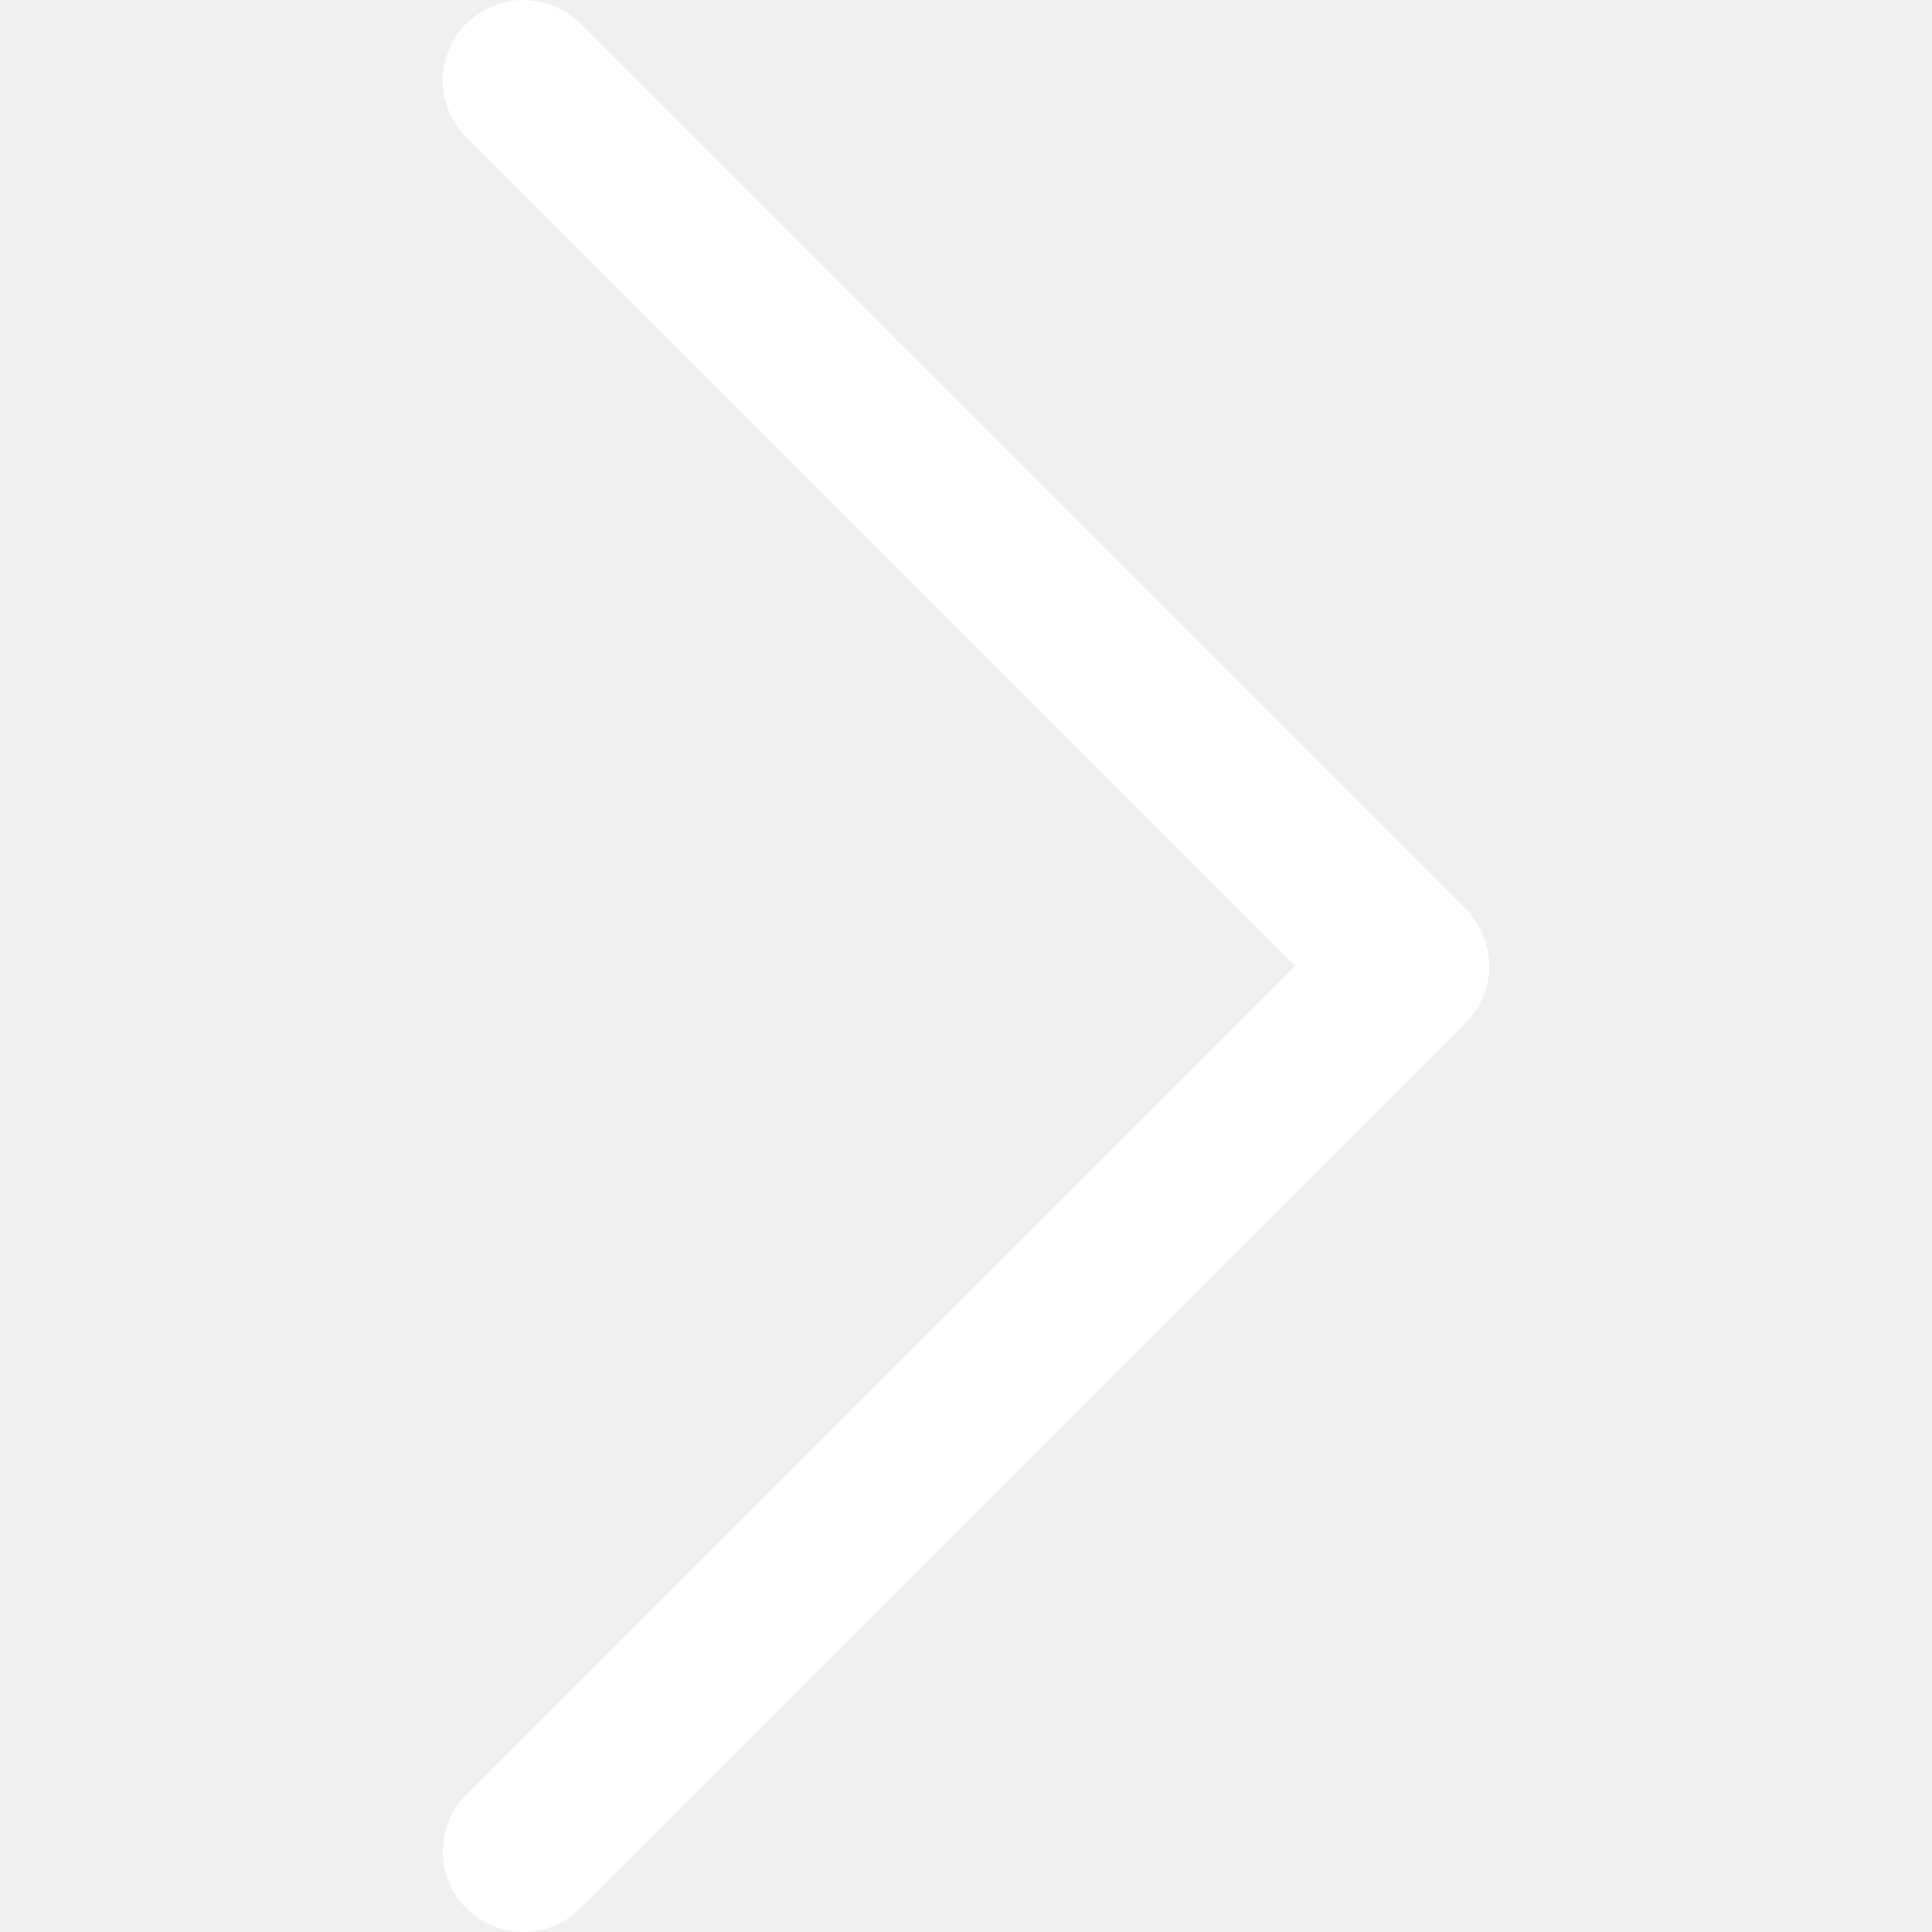
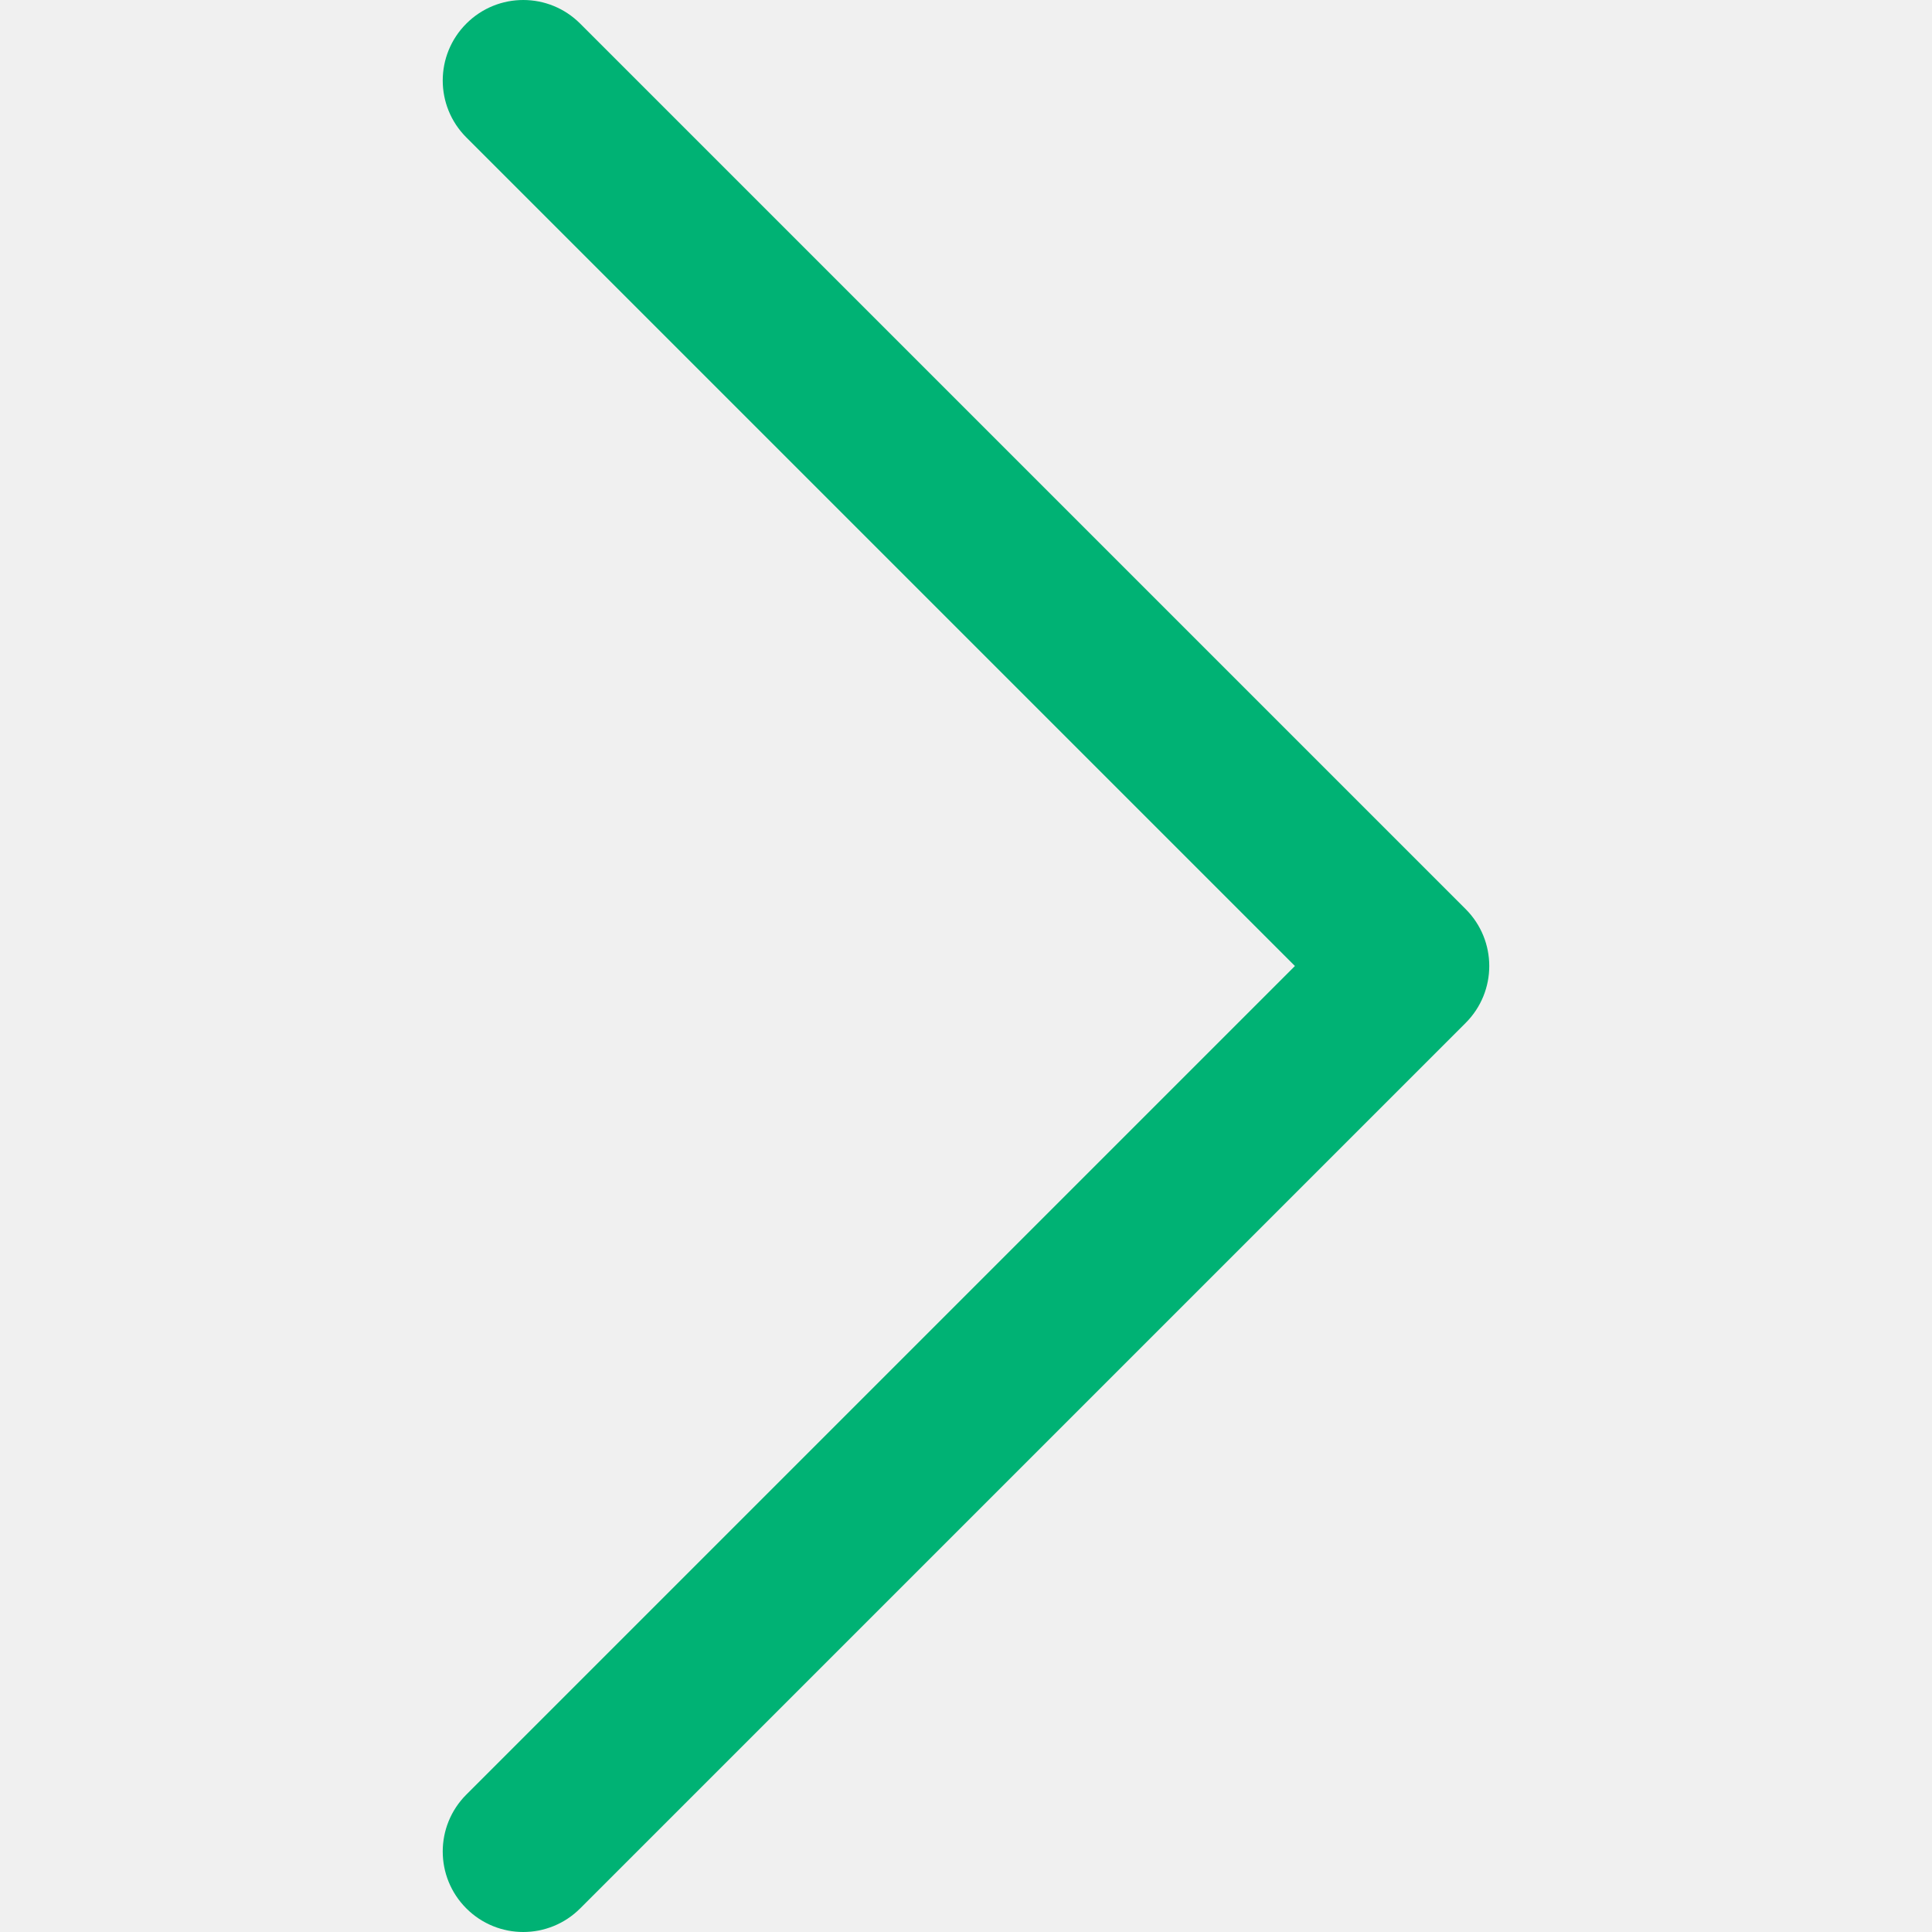
<svg xmlns="http://www.w3.org/2000/svg" version="1.1" id="Layer_1" x="0px" y="0px" viewBox="0 0 512.005 512.005" style="enable-background:new 0 0 512.005 512.005;" xml:space="preserve">
  <g>
-     <path fill="white" d="M388.418,240.923L153.751,6.256c-8.341-8.341-21.824-8.341-30.165,0s-8.341,21.824,0,30.165L343.17,256.005    L123.586,475.589c-8.341,8.341-8.341,21.824,0,30.165c4.16,4.16,9.621,6.251,15.083,6.251c5.461,0,10.923-2.091,15.083-6.251    l234.667-234.667C396.759,262.747,396.759,249.264,388.418,240.923z" />
+     <path fill="#00B274" d="M388.418,240.923L153.751,6.256c-8.341-8.341-21.824-8.341-30.165,0s-8.341,21.824,0,30.165L343.17,256.005    L123.586,475.589c-8.341,8.341-8.341,21.824,0,30.165c4.16,4.16,9.621,6.251,15.083,6.251c5.461,0,10.923-2.091,15.083-6.251    l234.667-234.667C396.759,262.747,396.759,249.264,388.418,240.923z" />
  </g>
</svg>
